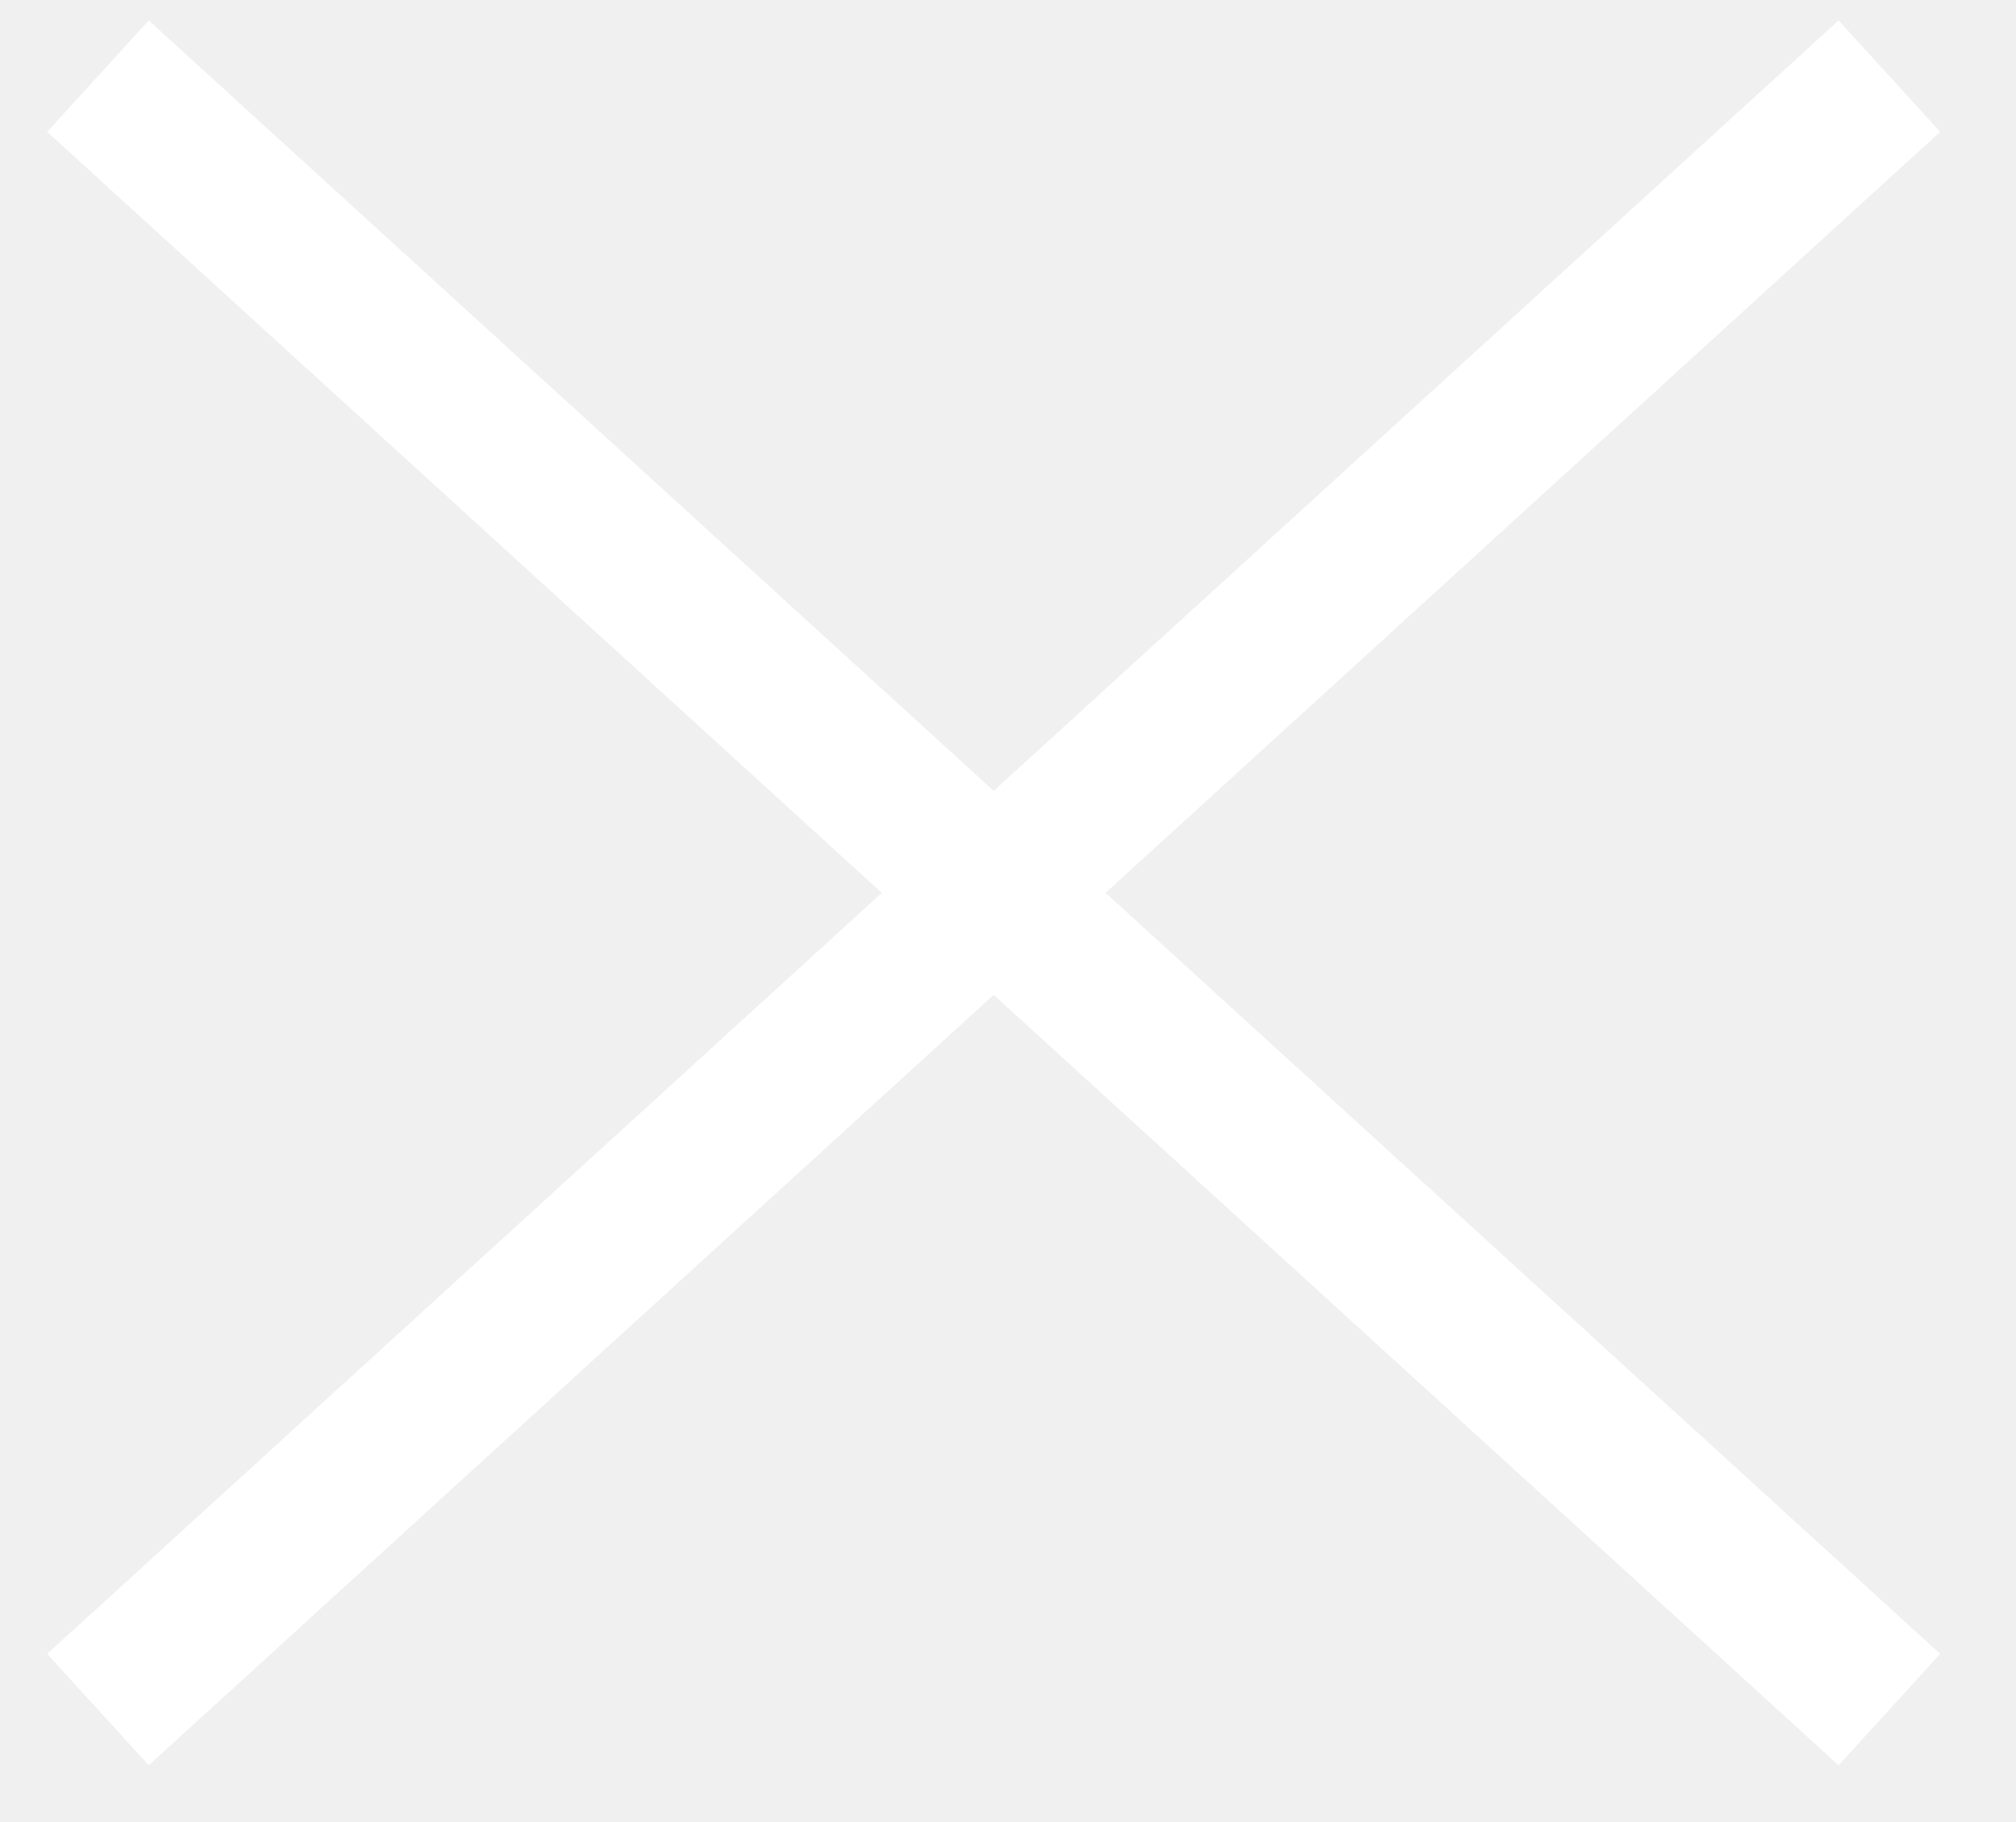
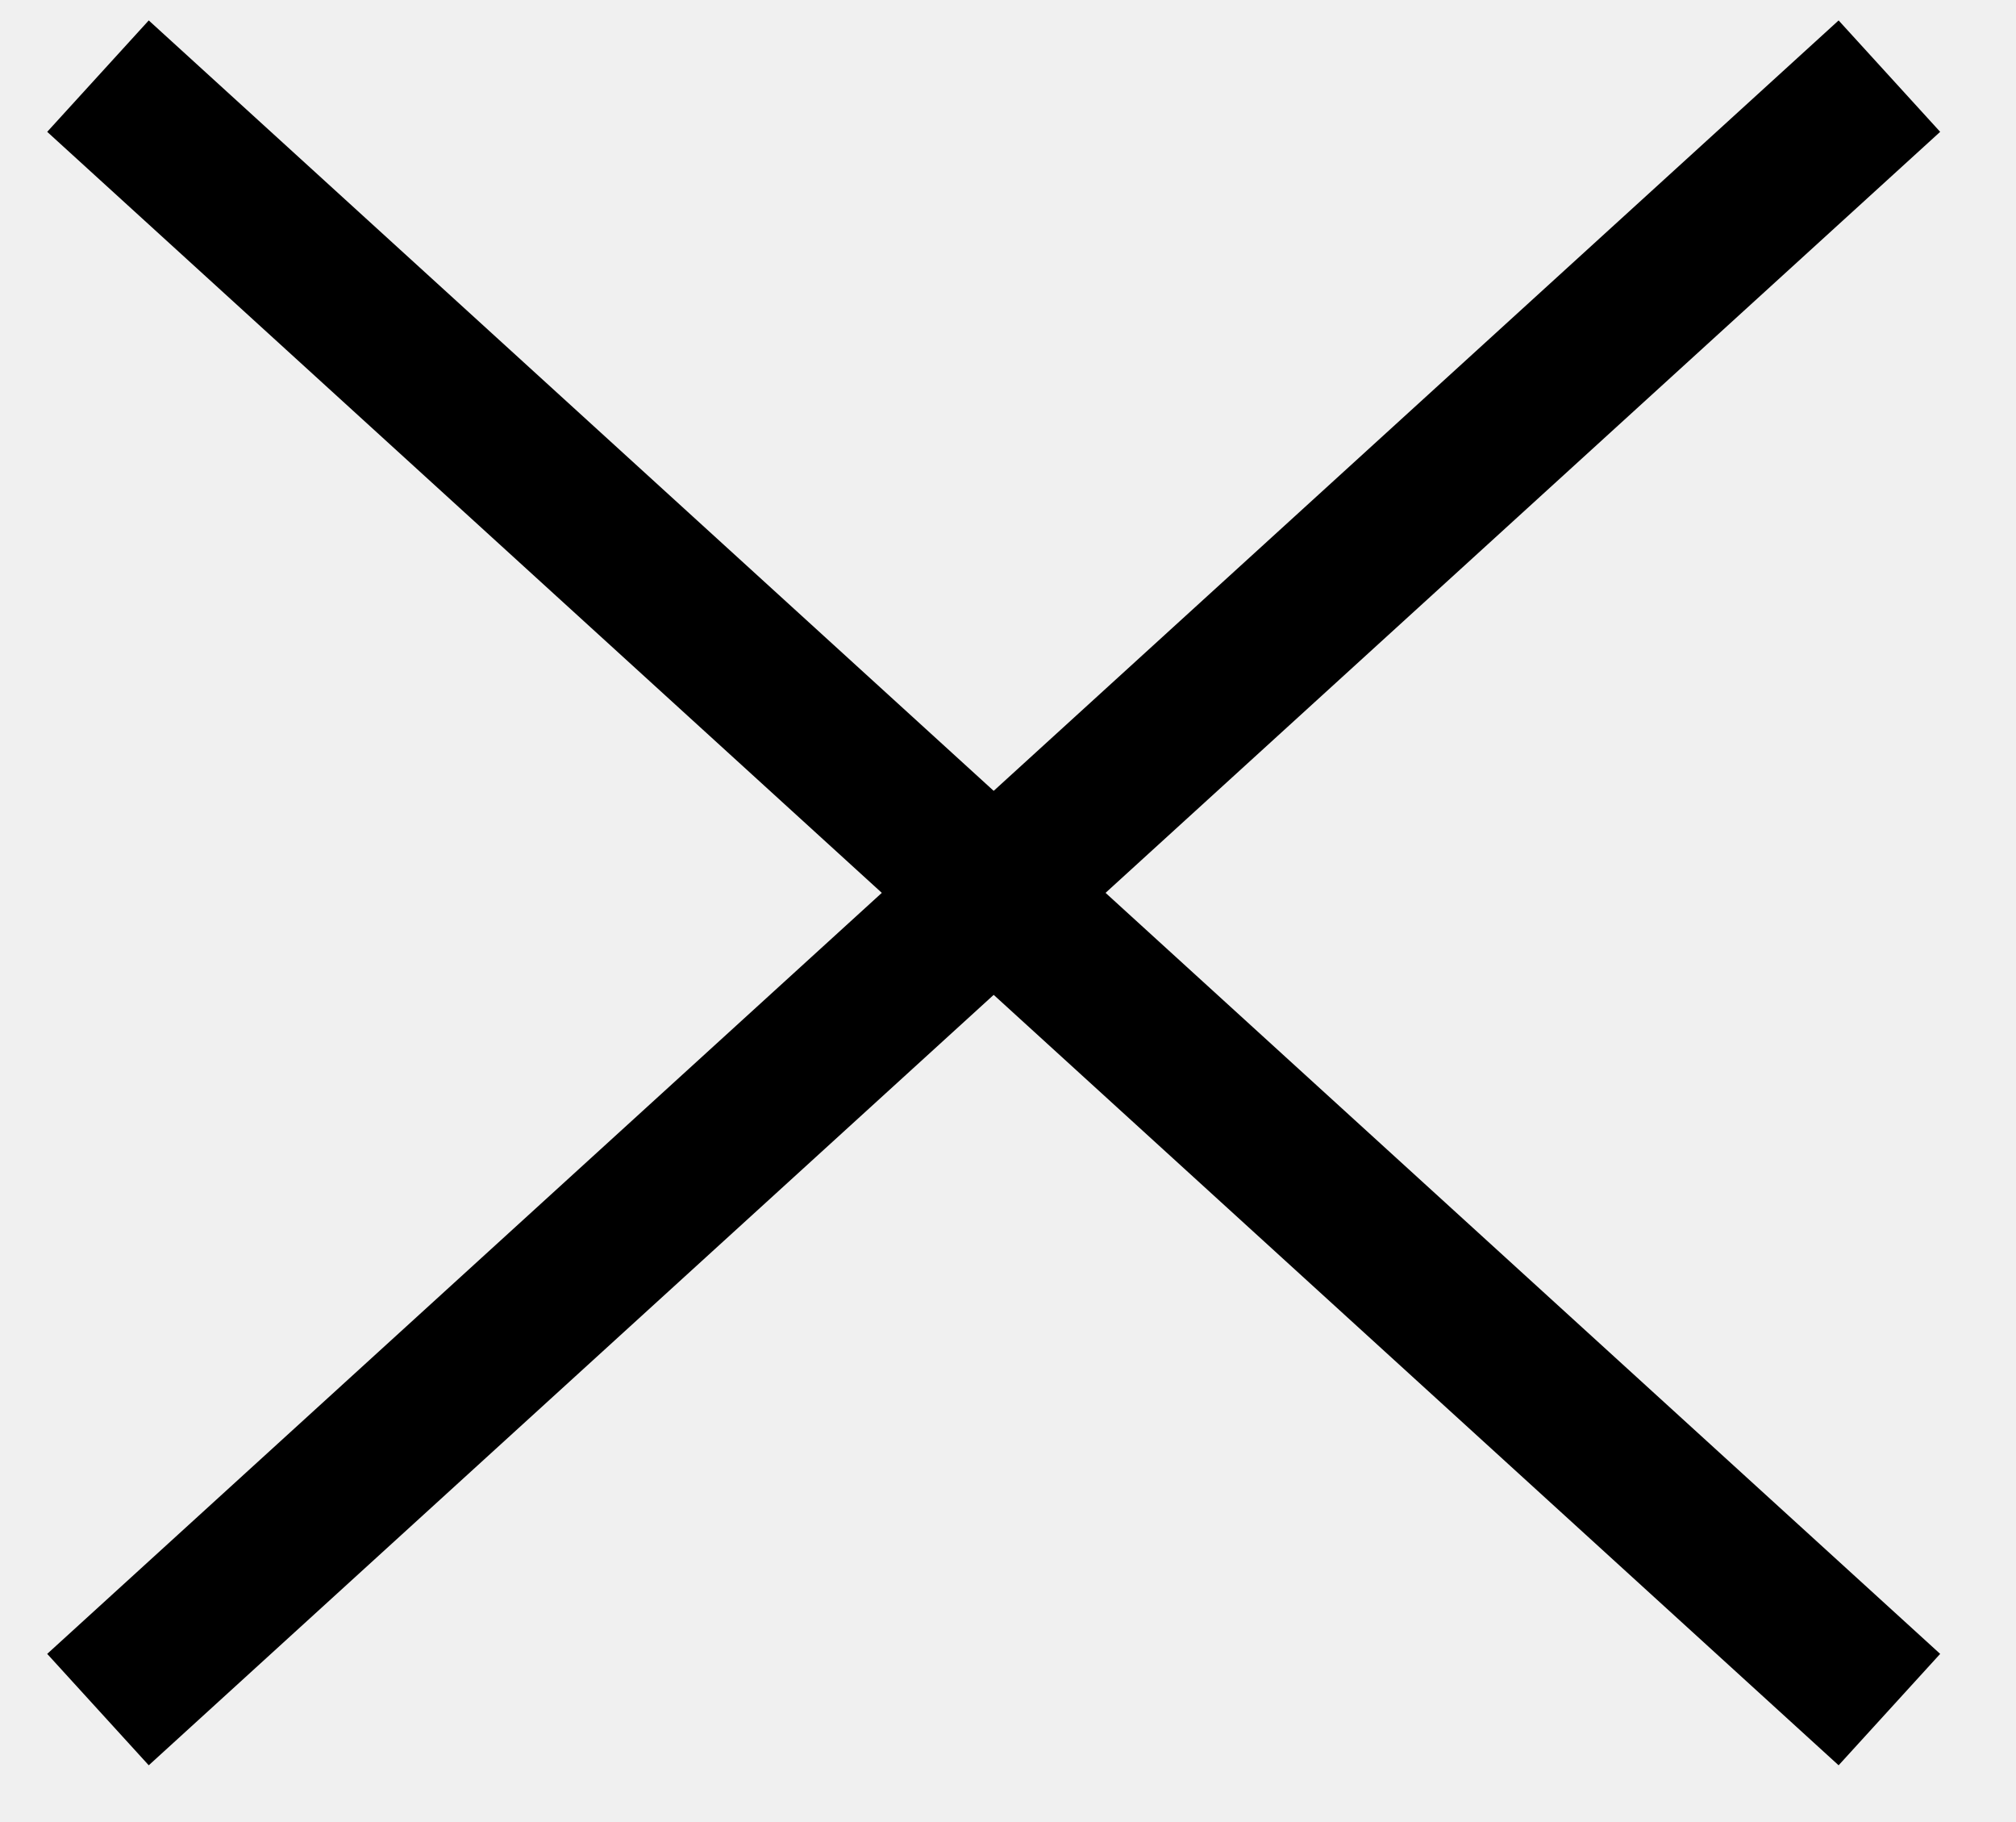
<svg xmlns="http://www.w3.org/2000/svg" viewBox="0 0 26.75 24.17">
  <defs>
-     <style>.cls-1{fill:none;stroke:#fff;stroke-miterlimit:10;stroke-width:2px;}</style>
+     <style>.cls-1{fill:none;stroke:#000;stroke-miterlimit:10;stroke-width:2px;}</style>
  </defs>
  <g id="Layer_1" data-name="Layer 1">
    <line class="cls-1" x1="1.3" y1="1.01" x2="25.07" y2="22.68" />
    <line class="cls-1" x1="1.3" y1="22.68" x2="25.07" y2="1.01" />
  </g>
</svg>
